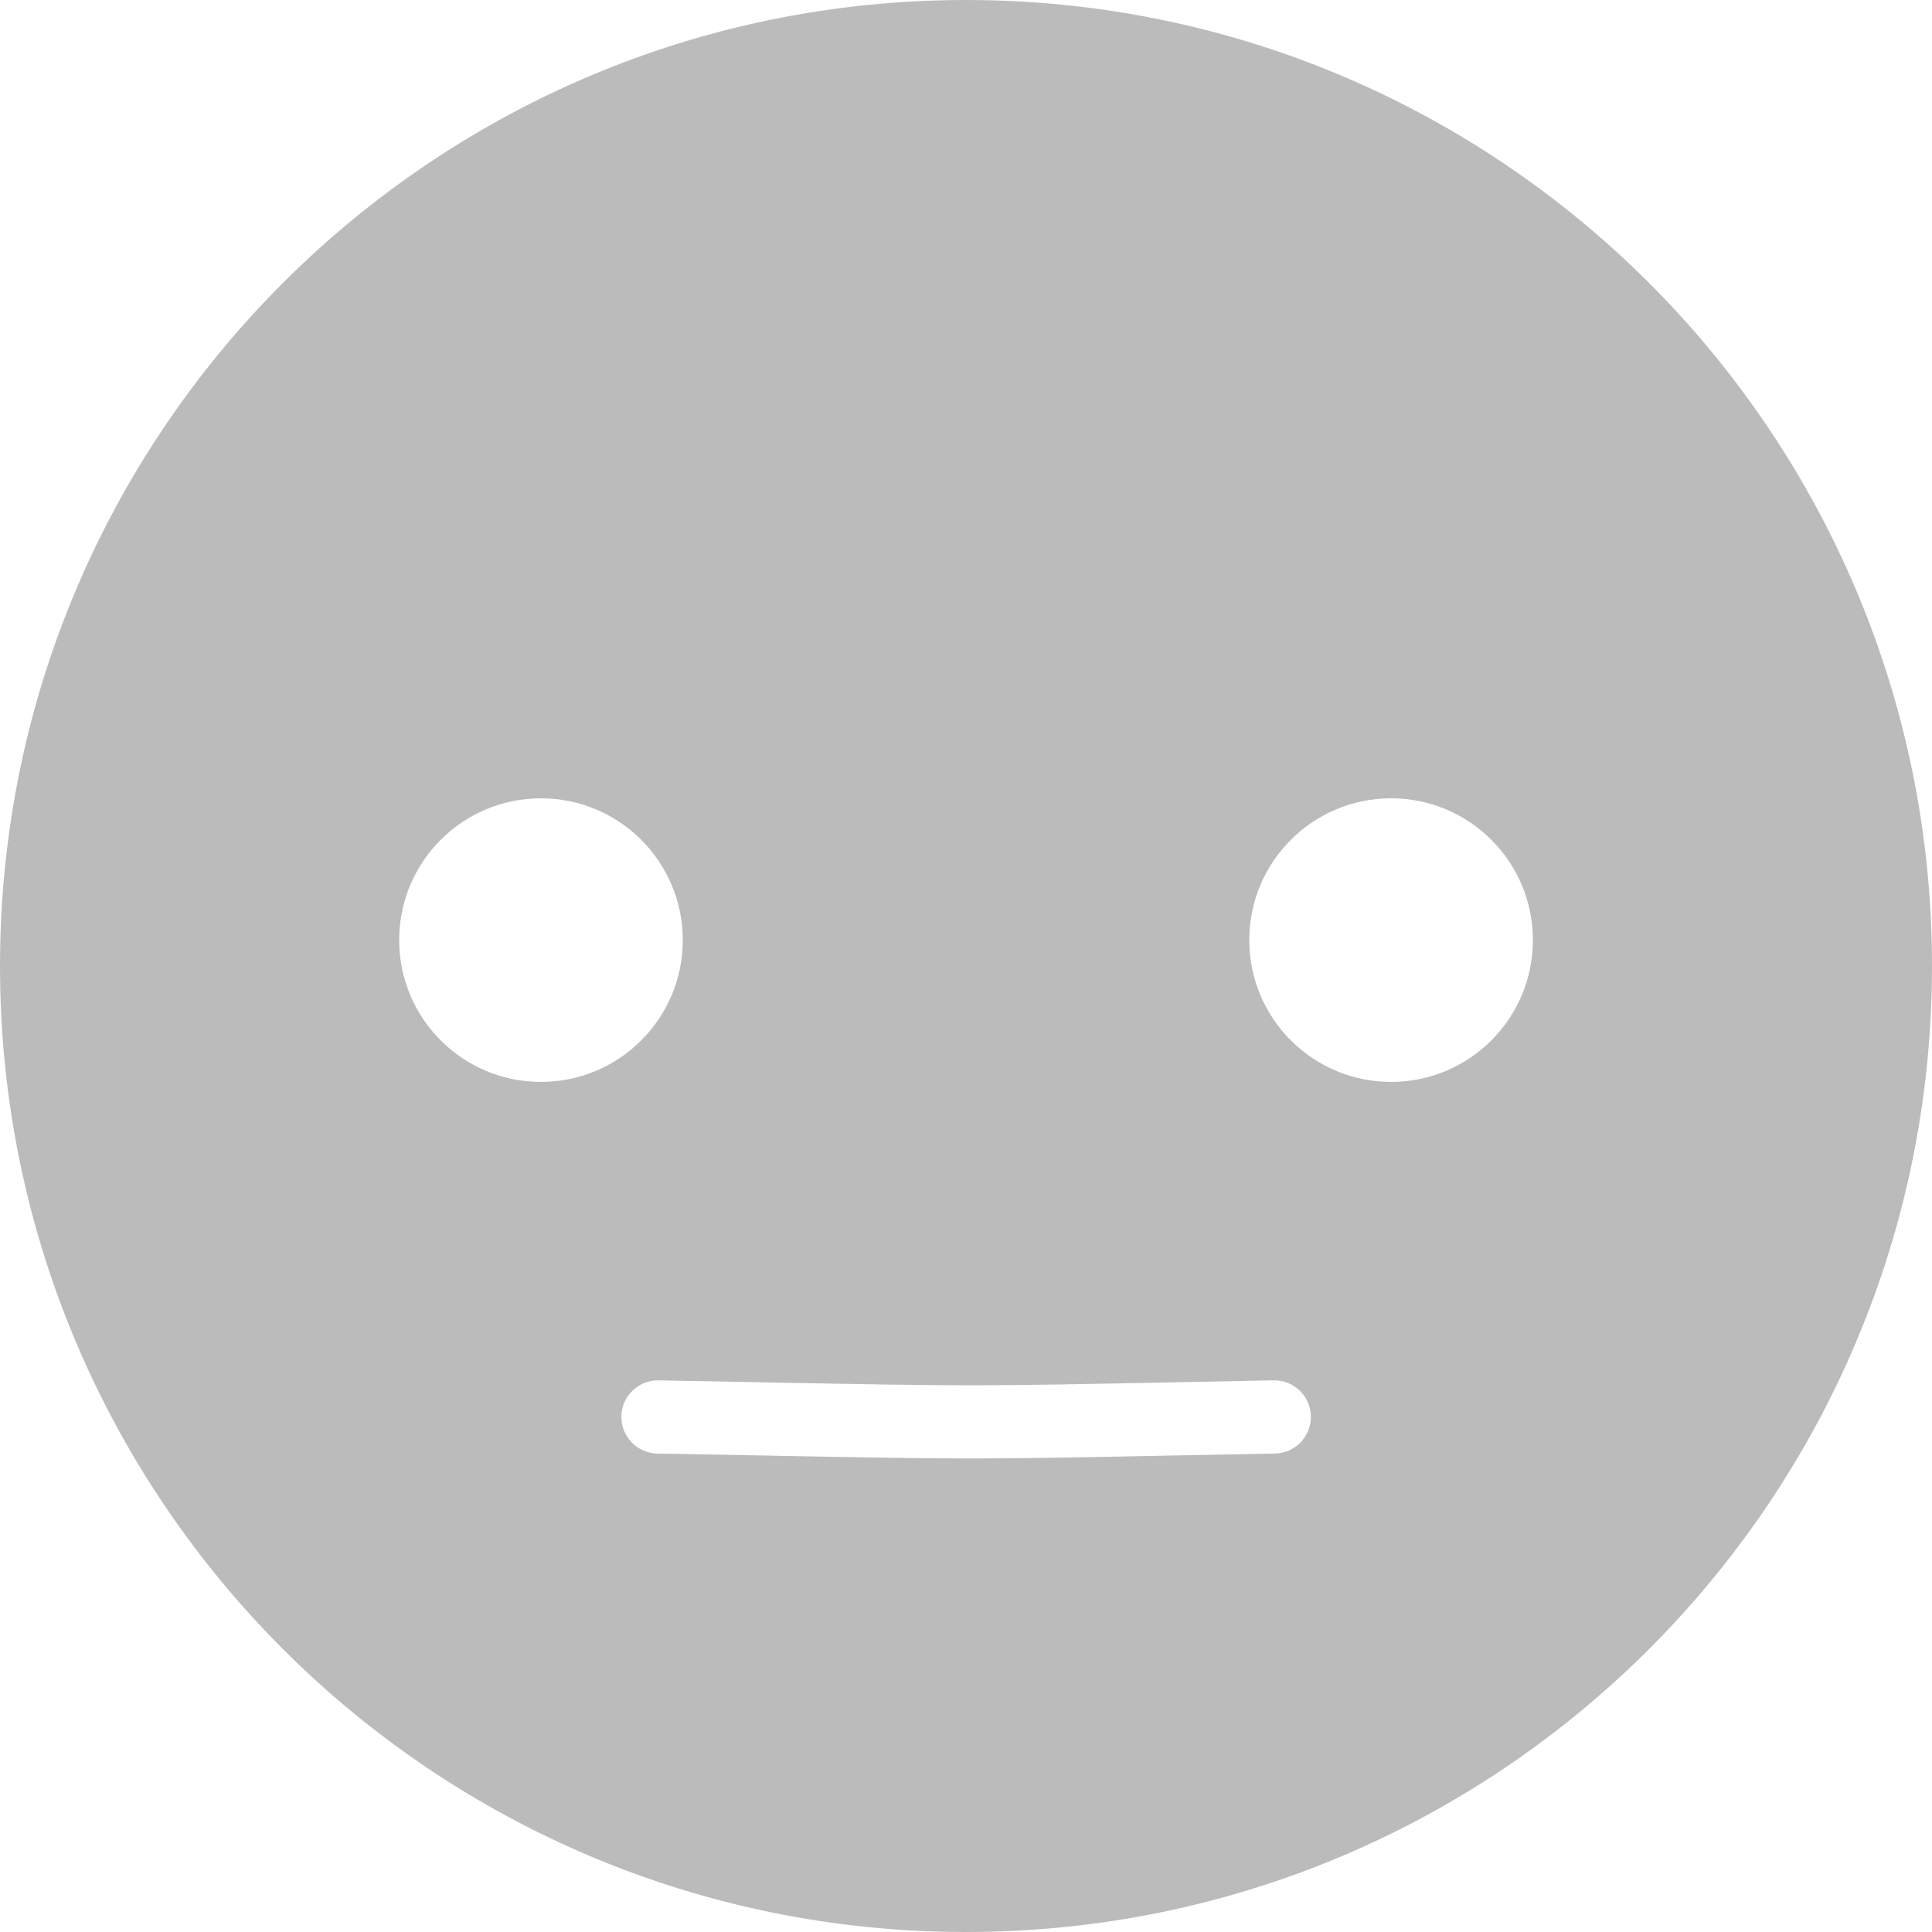
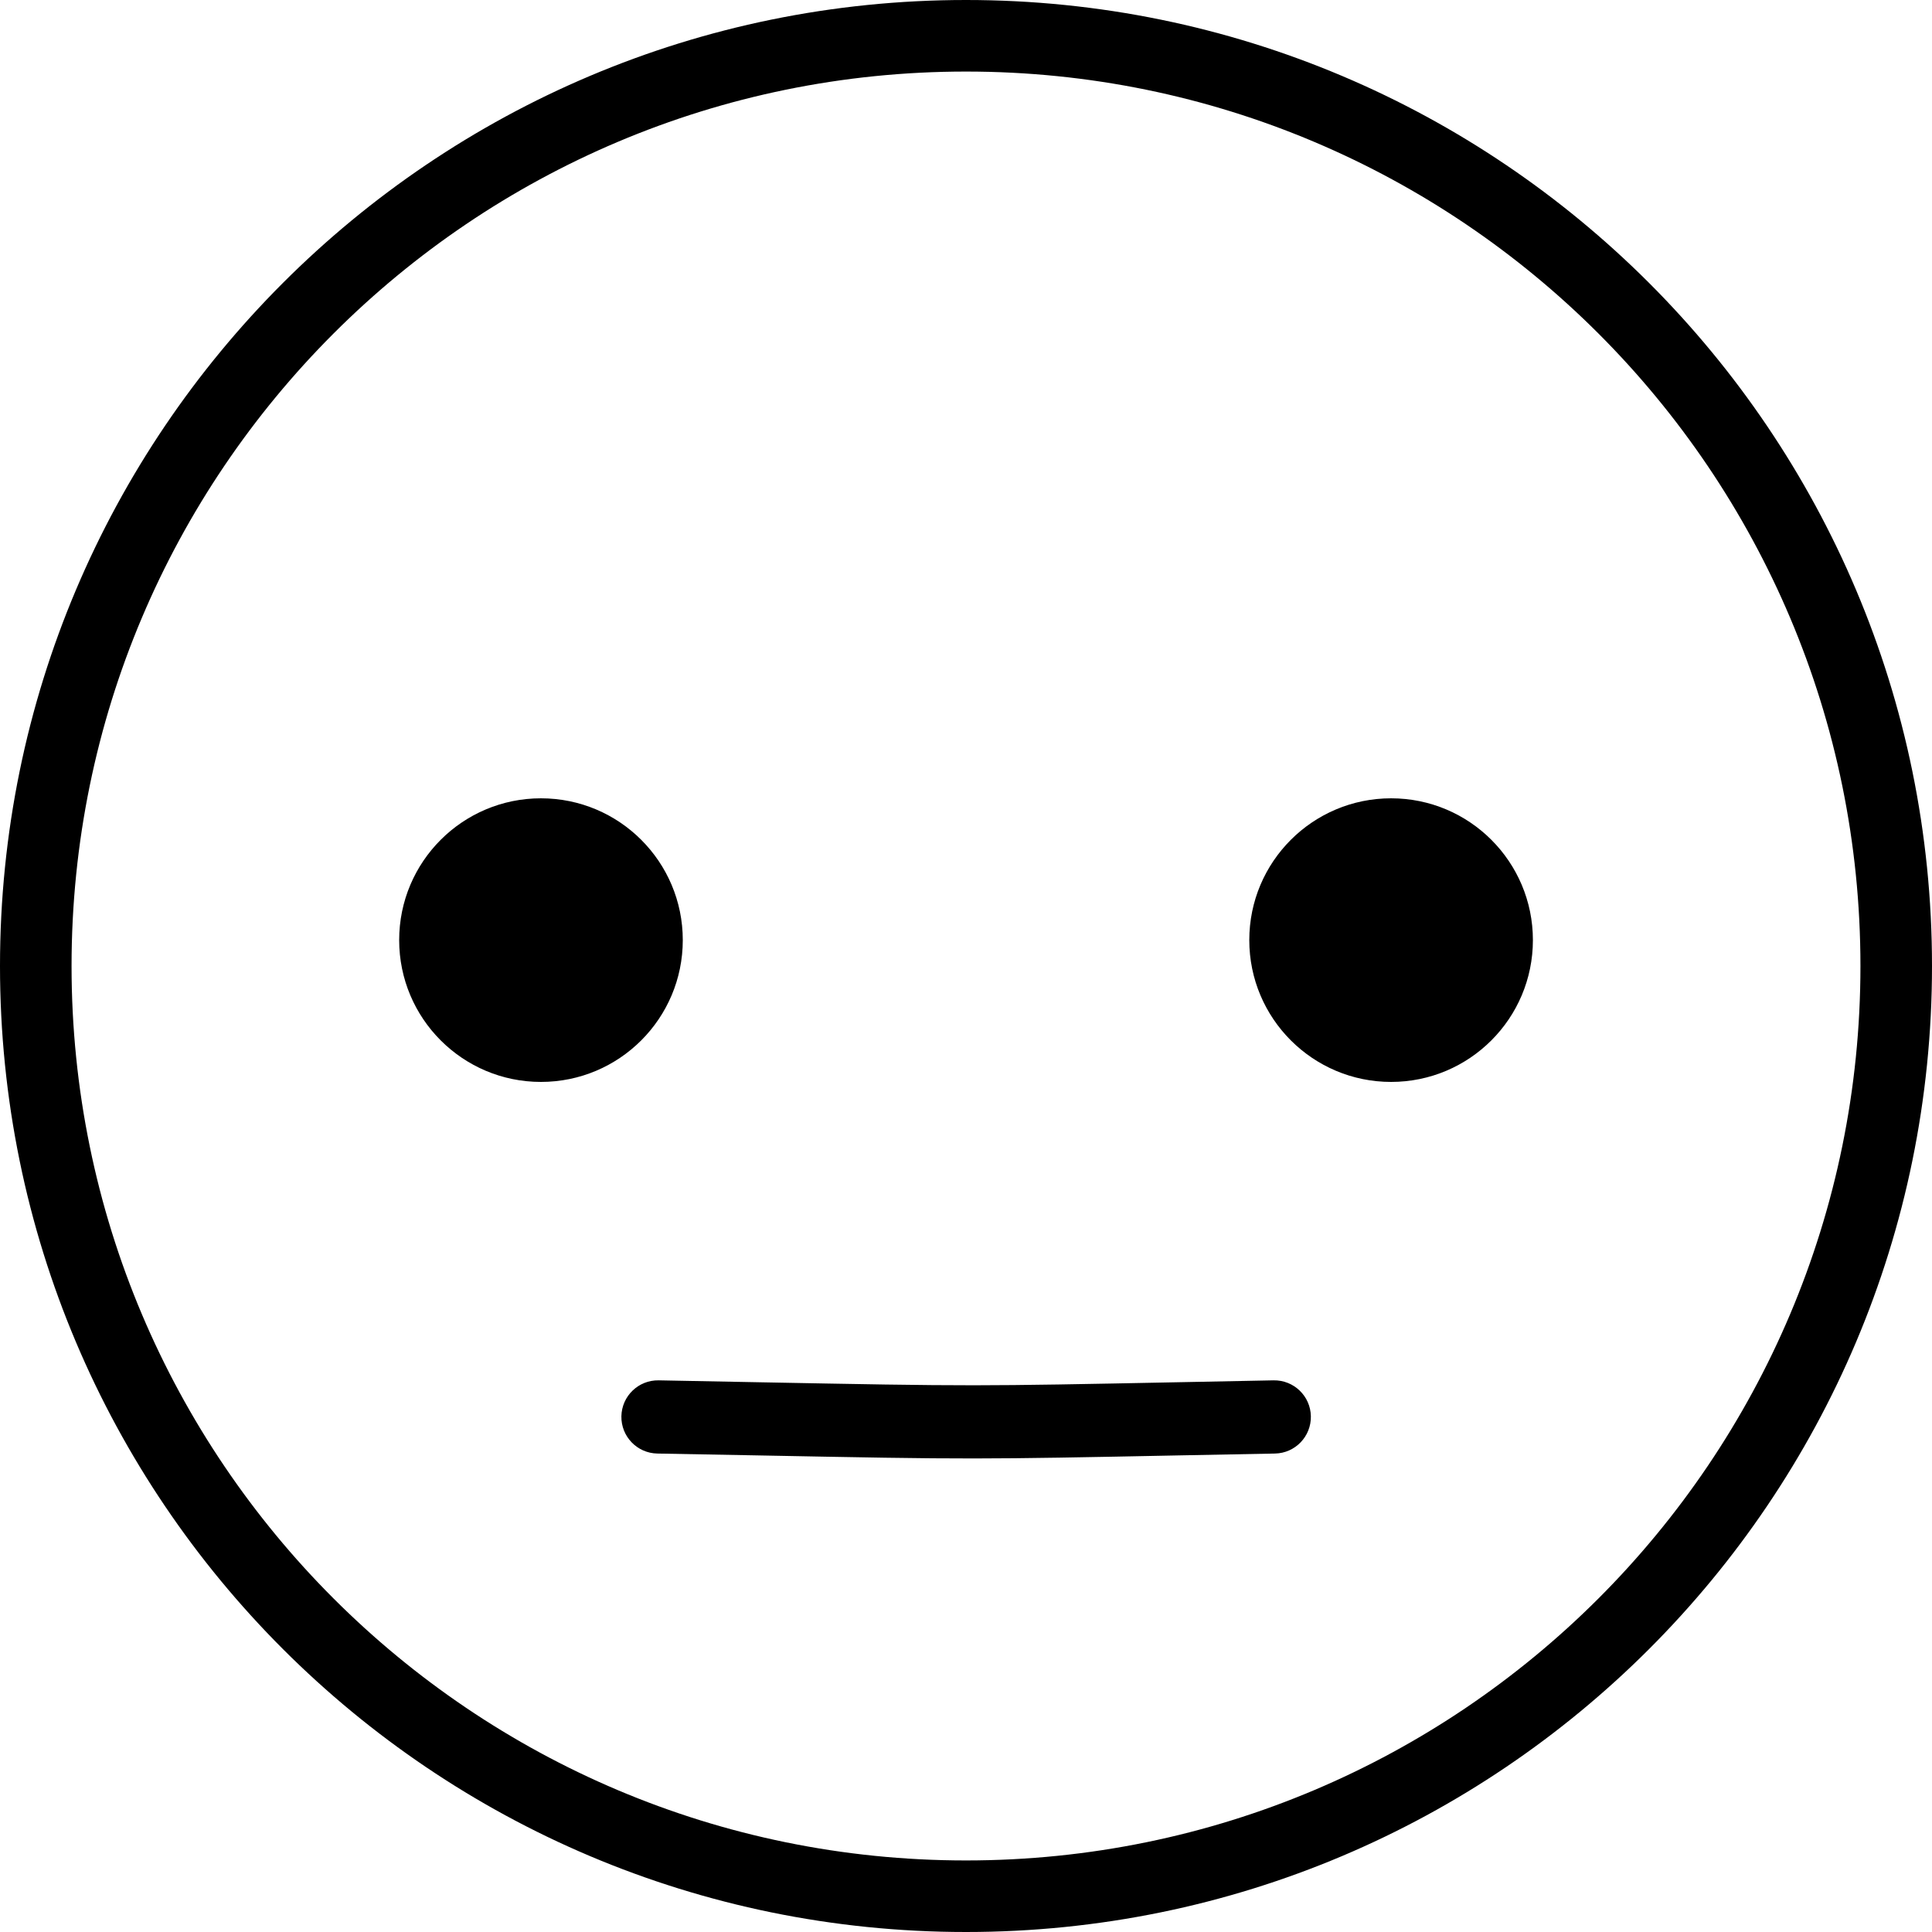
- <svg xmlns="http://www.w3.org/2000/svg" width="54" height="54" viewBox="0 0 54 54" fill="none">
-   <path fill-rule="evenodd" clip-rule="evenodd" d="M54 27C54 41.912 41.912 54 27 54C12.088 54 0 41.912 0 27C0 12.088 12.088 0 27 0C41.912 0 54 12.088 54 27ZM35.637 40.627C36.201 40.616 36.65 40.149 36.639 39.584C36.629 39.02 36.162 38.571 35.597 38.581C34.627 38.6 33.779 38.617 33.027 38.632H33.026C30.152 38.689 28.687 38.718 27.222 38.719C25.701 38.72 24.18 38.691 21.078 38.632H21.078C20.297 38.617 19.416 38.6 18.41 38.581C17.845 38.571 17.379 39.02 17.368 39.585C17.358 40.15 17.807 40.616 18.372 40.627C19.366 40.645 20.238 40.662 21.012 40.676L21.016 40.676C24.149 40.736 25.686 40.766 27.223 40.764C28.703 40.763 30.183 40.734 33.088 40.676L33.089 40.676L33.093 40.676C33.839 40.662 34.679 40.645 35.637 40.627ZM15.12 30.24C17.309 30.24 19.084 28.465 19.084 26.276C19.084 24.087 17.309 22.313 15.12 22.313C12.931 22.313 11.157 24.087 11.157 26.276C11.157 28.465 12.931 30.24 15.12 30.24ZM42.845 26.276C42.845 28.465 41.071 30.24 38.882 30.24C36.693 30.24 34.918 28.465 34.918 26.276C34.918 24.087 36.693 22.313 38.882 22.313C41.071 22.313 42.845 24.087 42.845 26.276Z" fill="#BBBBBB" />
+ <svg xmlns="http://www.w3.org/2000/svg" width="54" height="54" viewBox="0 0 54 54">
+   <path fill-rule="evenodd" clip-rule="evenodd" d="M52 27C52 40.807 40.807 52 27 52C13.193 52 2 40.807 2 27C2 13.193 13.193 2 27 2C40.807 2 52 13.193 52 27ZM27 54C41.912 54 54 41.912 54 27C54 12.088 41.912 0 27 0C12.088 0 0 12.088 0 27C0 41.912 12.088 54 27 54ZM35.637 40.627C36.201 40.616 36.65 40.149 36.639 39.584C36.629 39.02 36.162 38.571 35.597 38.581C34.627 38.6 33.779 38.617 33.027 38.632H33.026C30.152 38.689 28.687 38.718 27.222 38.719C25.701 38.72 24.18 38.691 21.078 38.632H21.078C20.297 38.617 19.416 38.6 18.41 38.581C17.845 38.571 17.379 39.02 17.368 39.585C17.358 40.15 17.807 40.616 18.372 40.627C19.366 40.645 20.238 40.662 21.012 40.676L21.016 40.676C24.149 40.736 25.686 40.766 27.223 40.764C28.703 40.763 30.183 40.734 33.088 40.676L33.089 40.676L33.093 40.676C33.839 40.662 34.679 40.645 35.637 40.627ZM15.12 30.24C17.309 30.24 19.084 28.465 19.084 26.276C19.084 24.087 17.309 22.313 15.12 22.313C12.931 22.313 11.157 24.087 11.157 26.276C11.157 28.465 12.931 30.24 15.12 30.24ZM42.845 26.276C42.845 28.465 41.071 30.24 38.882 30.24C36.693 30.24 34.918 28.465 34.918 26.276C34.918 24.087 36.693 22.313 38.882 22.313C41.071 22.313 42.845 24.087 42.845 26.276Z" />
</svg>
